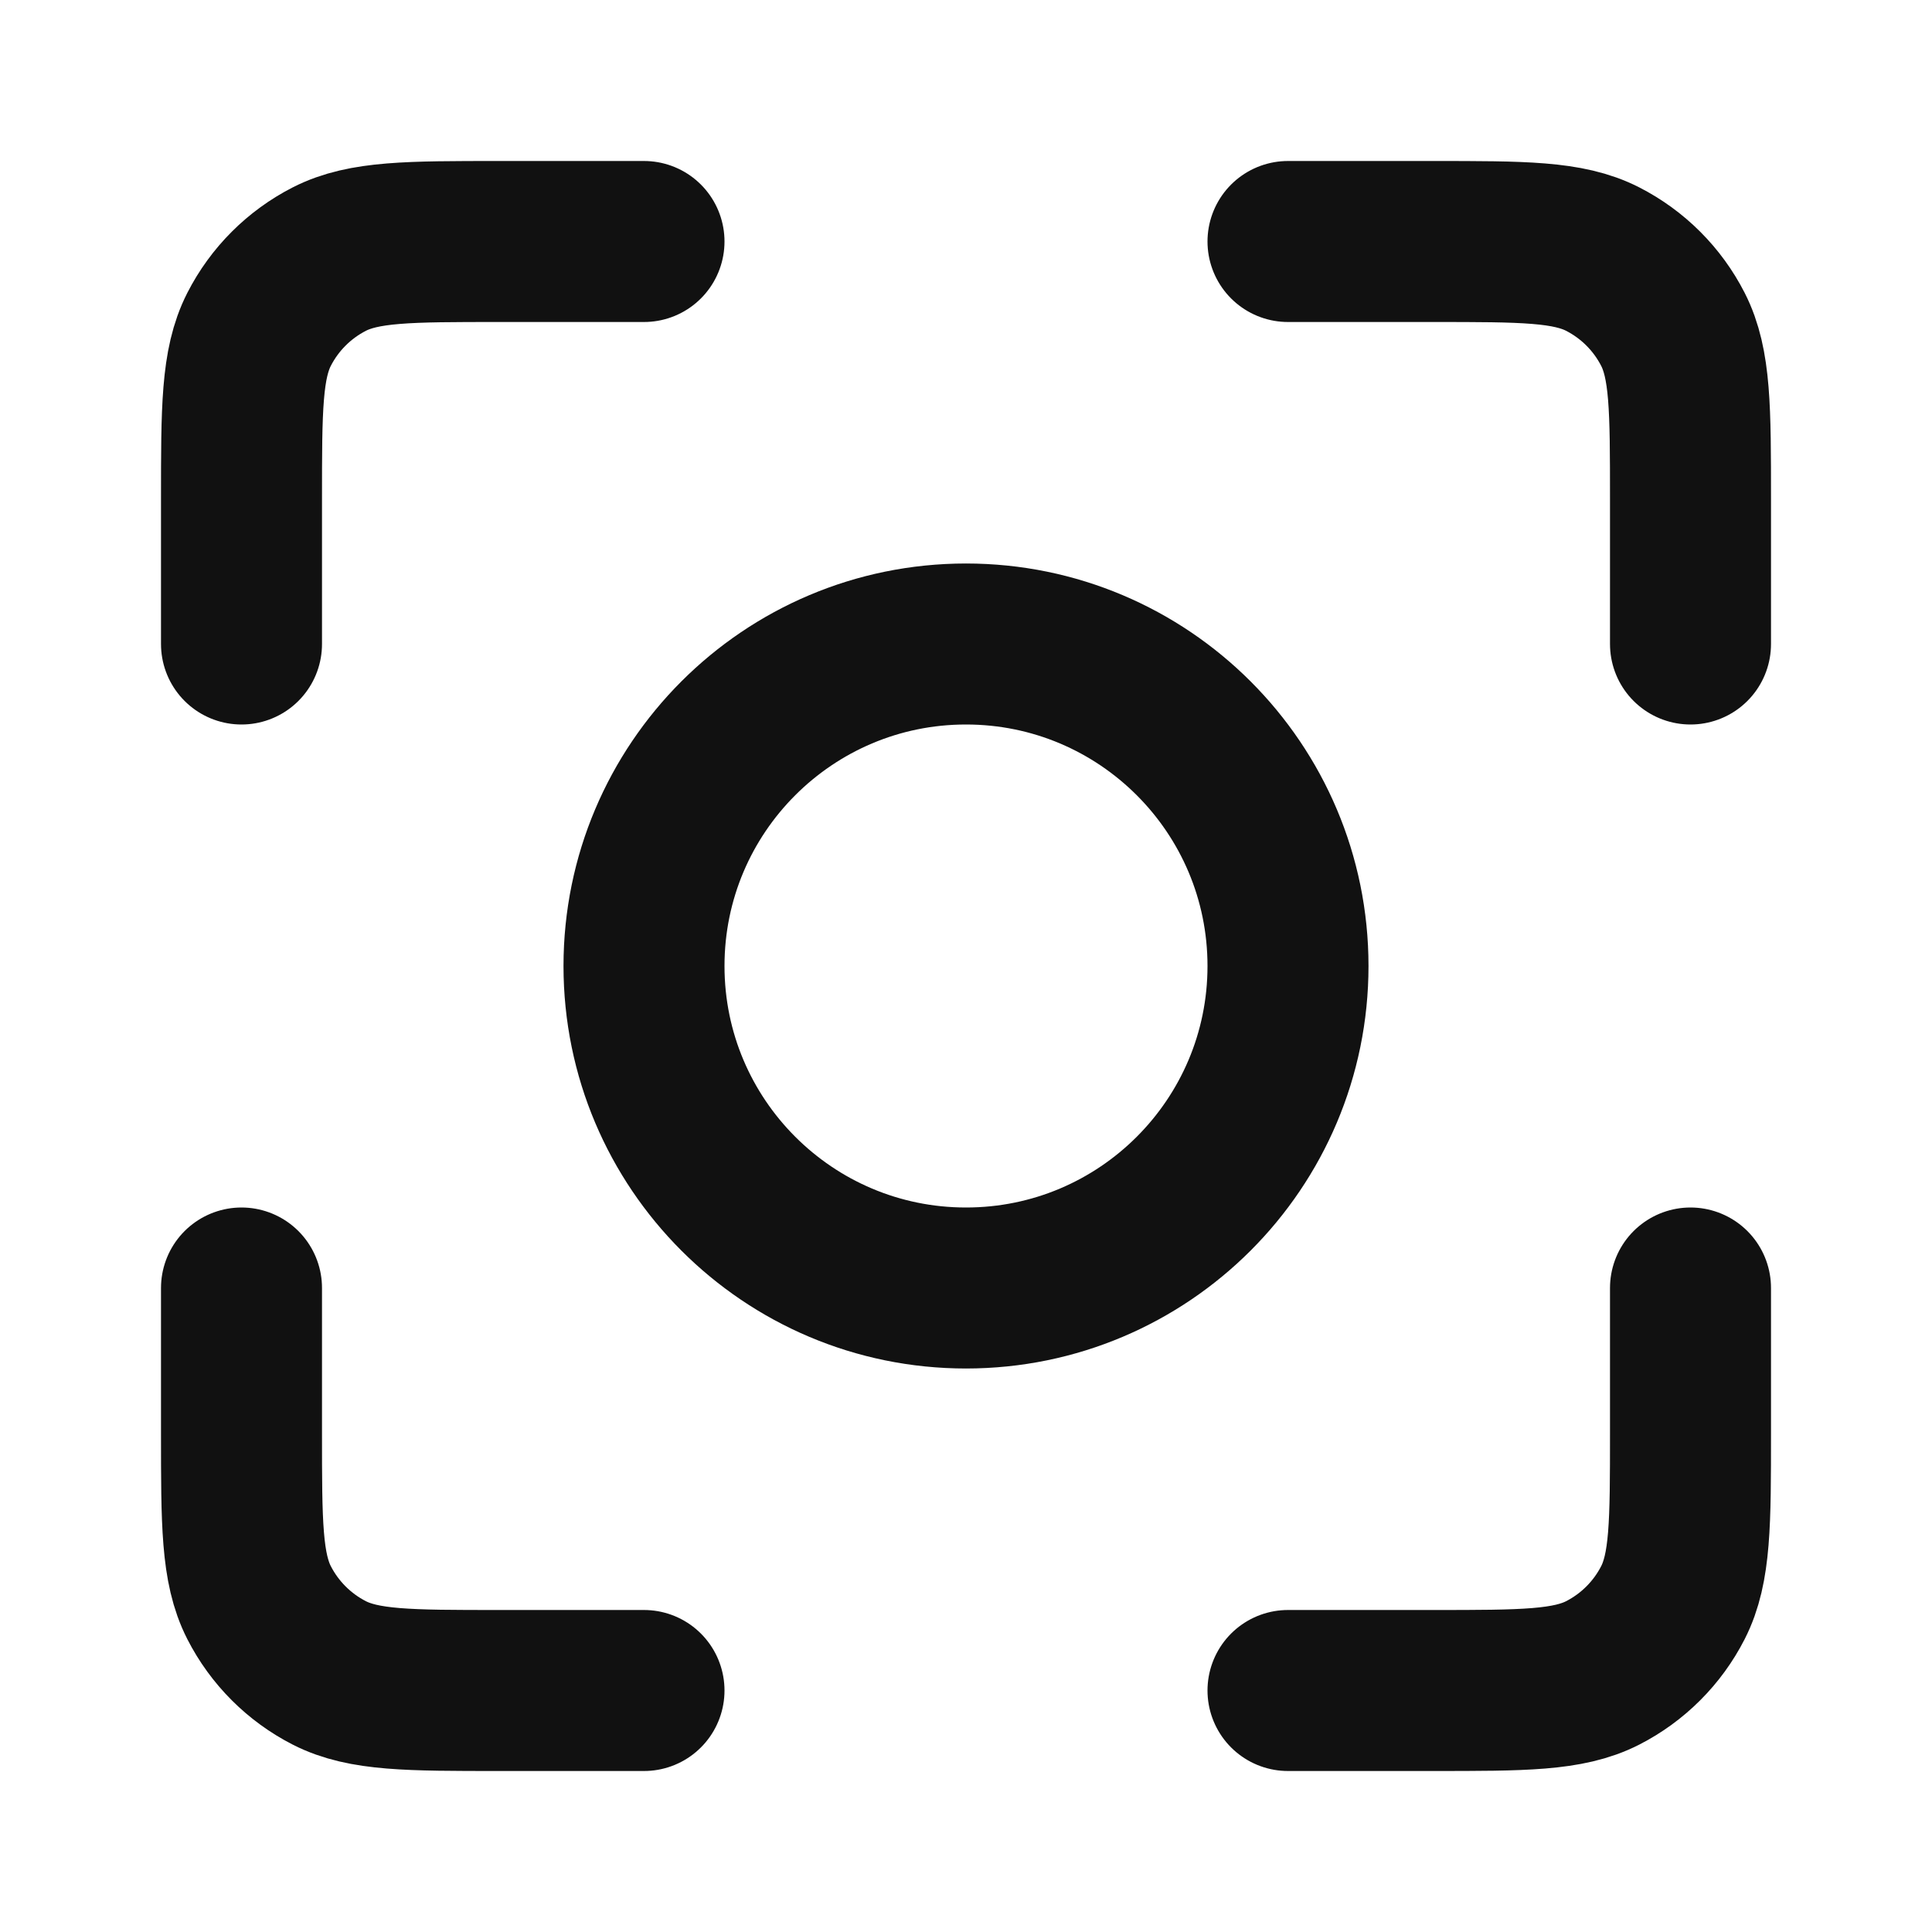
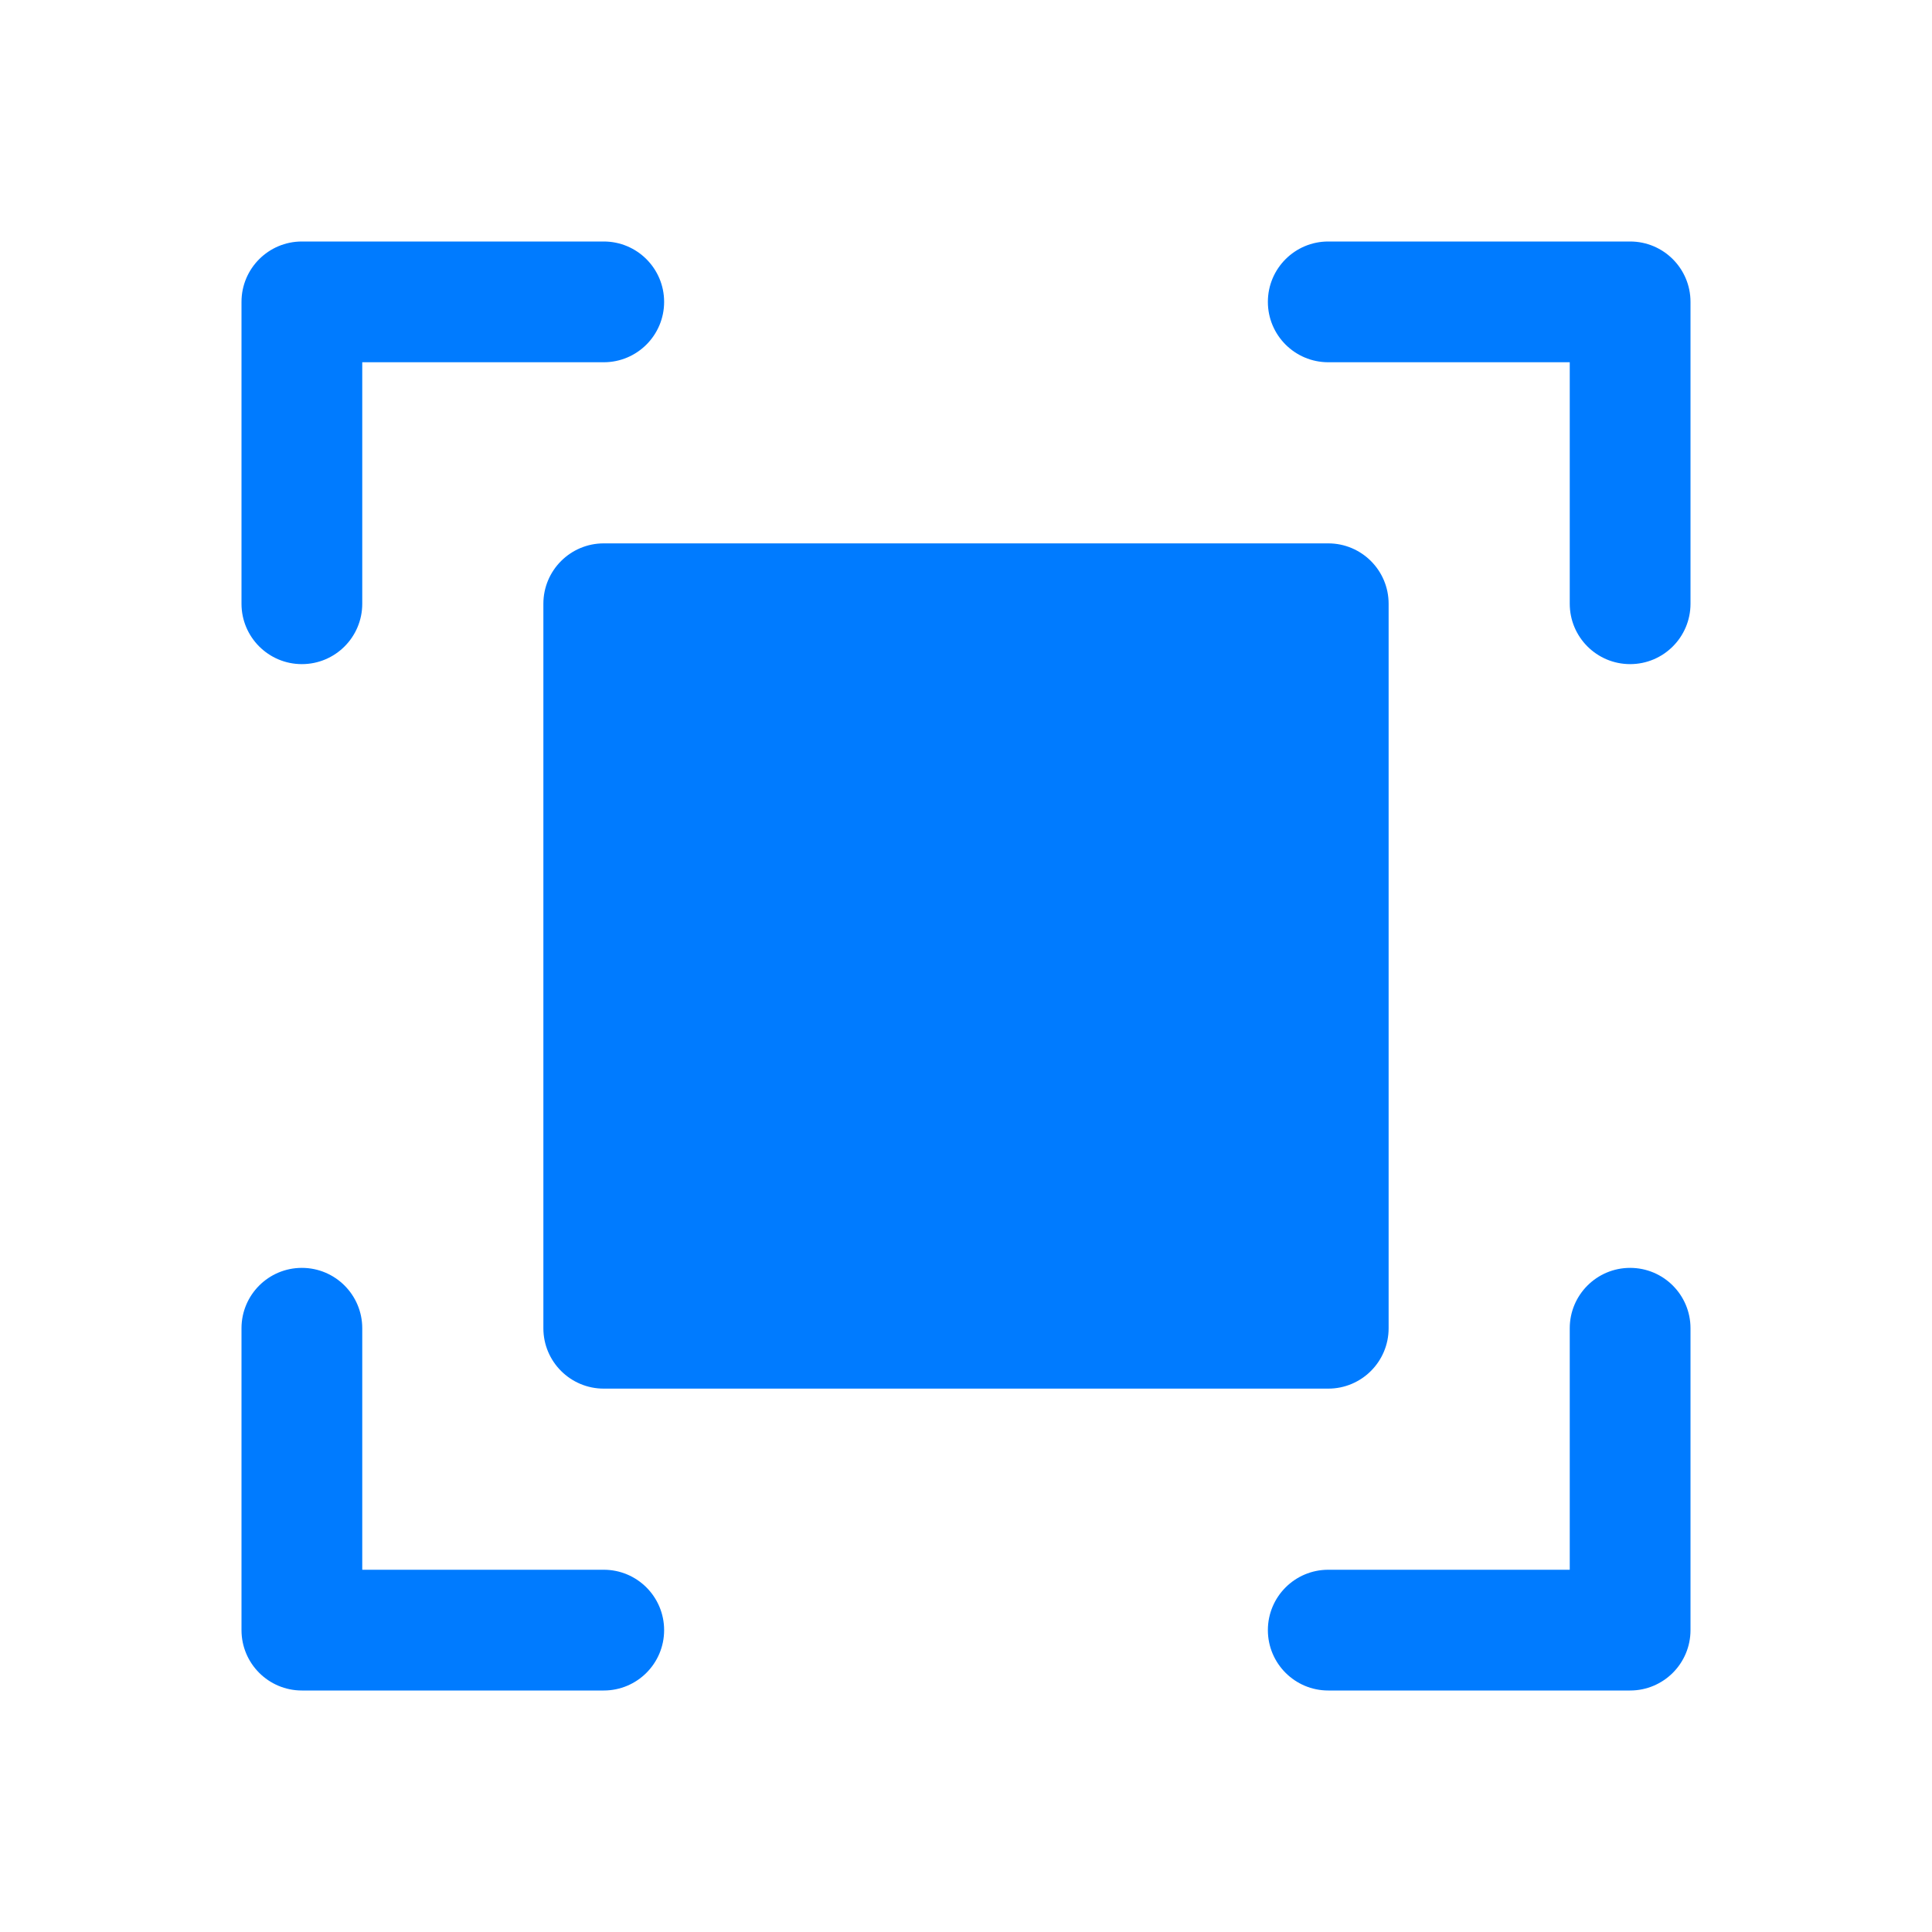
- <svg xmlns="http://www.w3.org/2000/svg" width="30" height="30" viewBox="0 0 24 24" fill="none">
-   <path d="M8 3H6.2C5.08 3 4.52 3 4.092 3.218C3.716 3.41 3.41 3.716 3.218 4.092C3 4.52 3 5.08 3 6.2V8M8 21H6.2C5.08 21 4.52 21 4.092 20.782C3.716 20.59 3.41 20.284 3.218 19.908C3 19.48 3 18.92 3 17.8V16M21 8V6.2C21 5.08 21 4.52 20.782 4.092C20.59 3.716 20.284 3.41 19.908 3.218C19.48 3 18.92 3 17.8 3H16M21 16V17.8C21 18.92 21 19.48 20.782 19.908C20.59 20.284 20.284 20.59 19.908 20.782C19.48 21 18.92 21 17.8 21H16M16 12C16 14.209 14.209 16 12 16C9.791 16 8 14.209 8 12C8 9.791 9.791 8 12 8C14.209 8 16 9.791 16 12Z" stroke="#111111" stroke-width="2" stroke-linecap="round" stroke-linejoin="round" />
+ <svg xmlns="http://www.w3.org/2000/svg" width="32" height="32" fill="#007bff" viewBox="0 0 256 256">
+   <path d="M224,40V80a8,8,0,0,1-16,0V48H176a8,8,0,0,1,0-16h40A8,8,0,0,1,224,40ZM80,208H48V176a8,8,0,0,0-16,0v40a8,8,0,0,0,8,8H80a8,8,0,0,0,0-16Zm136-40a8,8,0,0,0-8,8v32H176a8,8,0,0,0,0,16h40a8,8,0,0,0,8-8V176A8,8,0,0,0,216,168ZM40,88a8,8,0,0,0,8-8V48H80a8,8,0,0,0,0-16H40a8,8,0,0,0-8,8V80A8,8,0,0,0,40,88Zm32-8v96a8,8,0,0,0,8,8h96a8,8,0,0,0,8-8V80a8,8,0,0,0-8-8H80A8,8,0,0,0,72,80Z" />
</svg>
